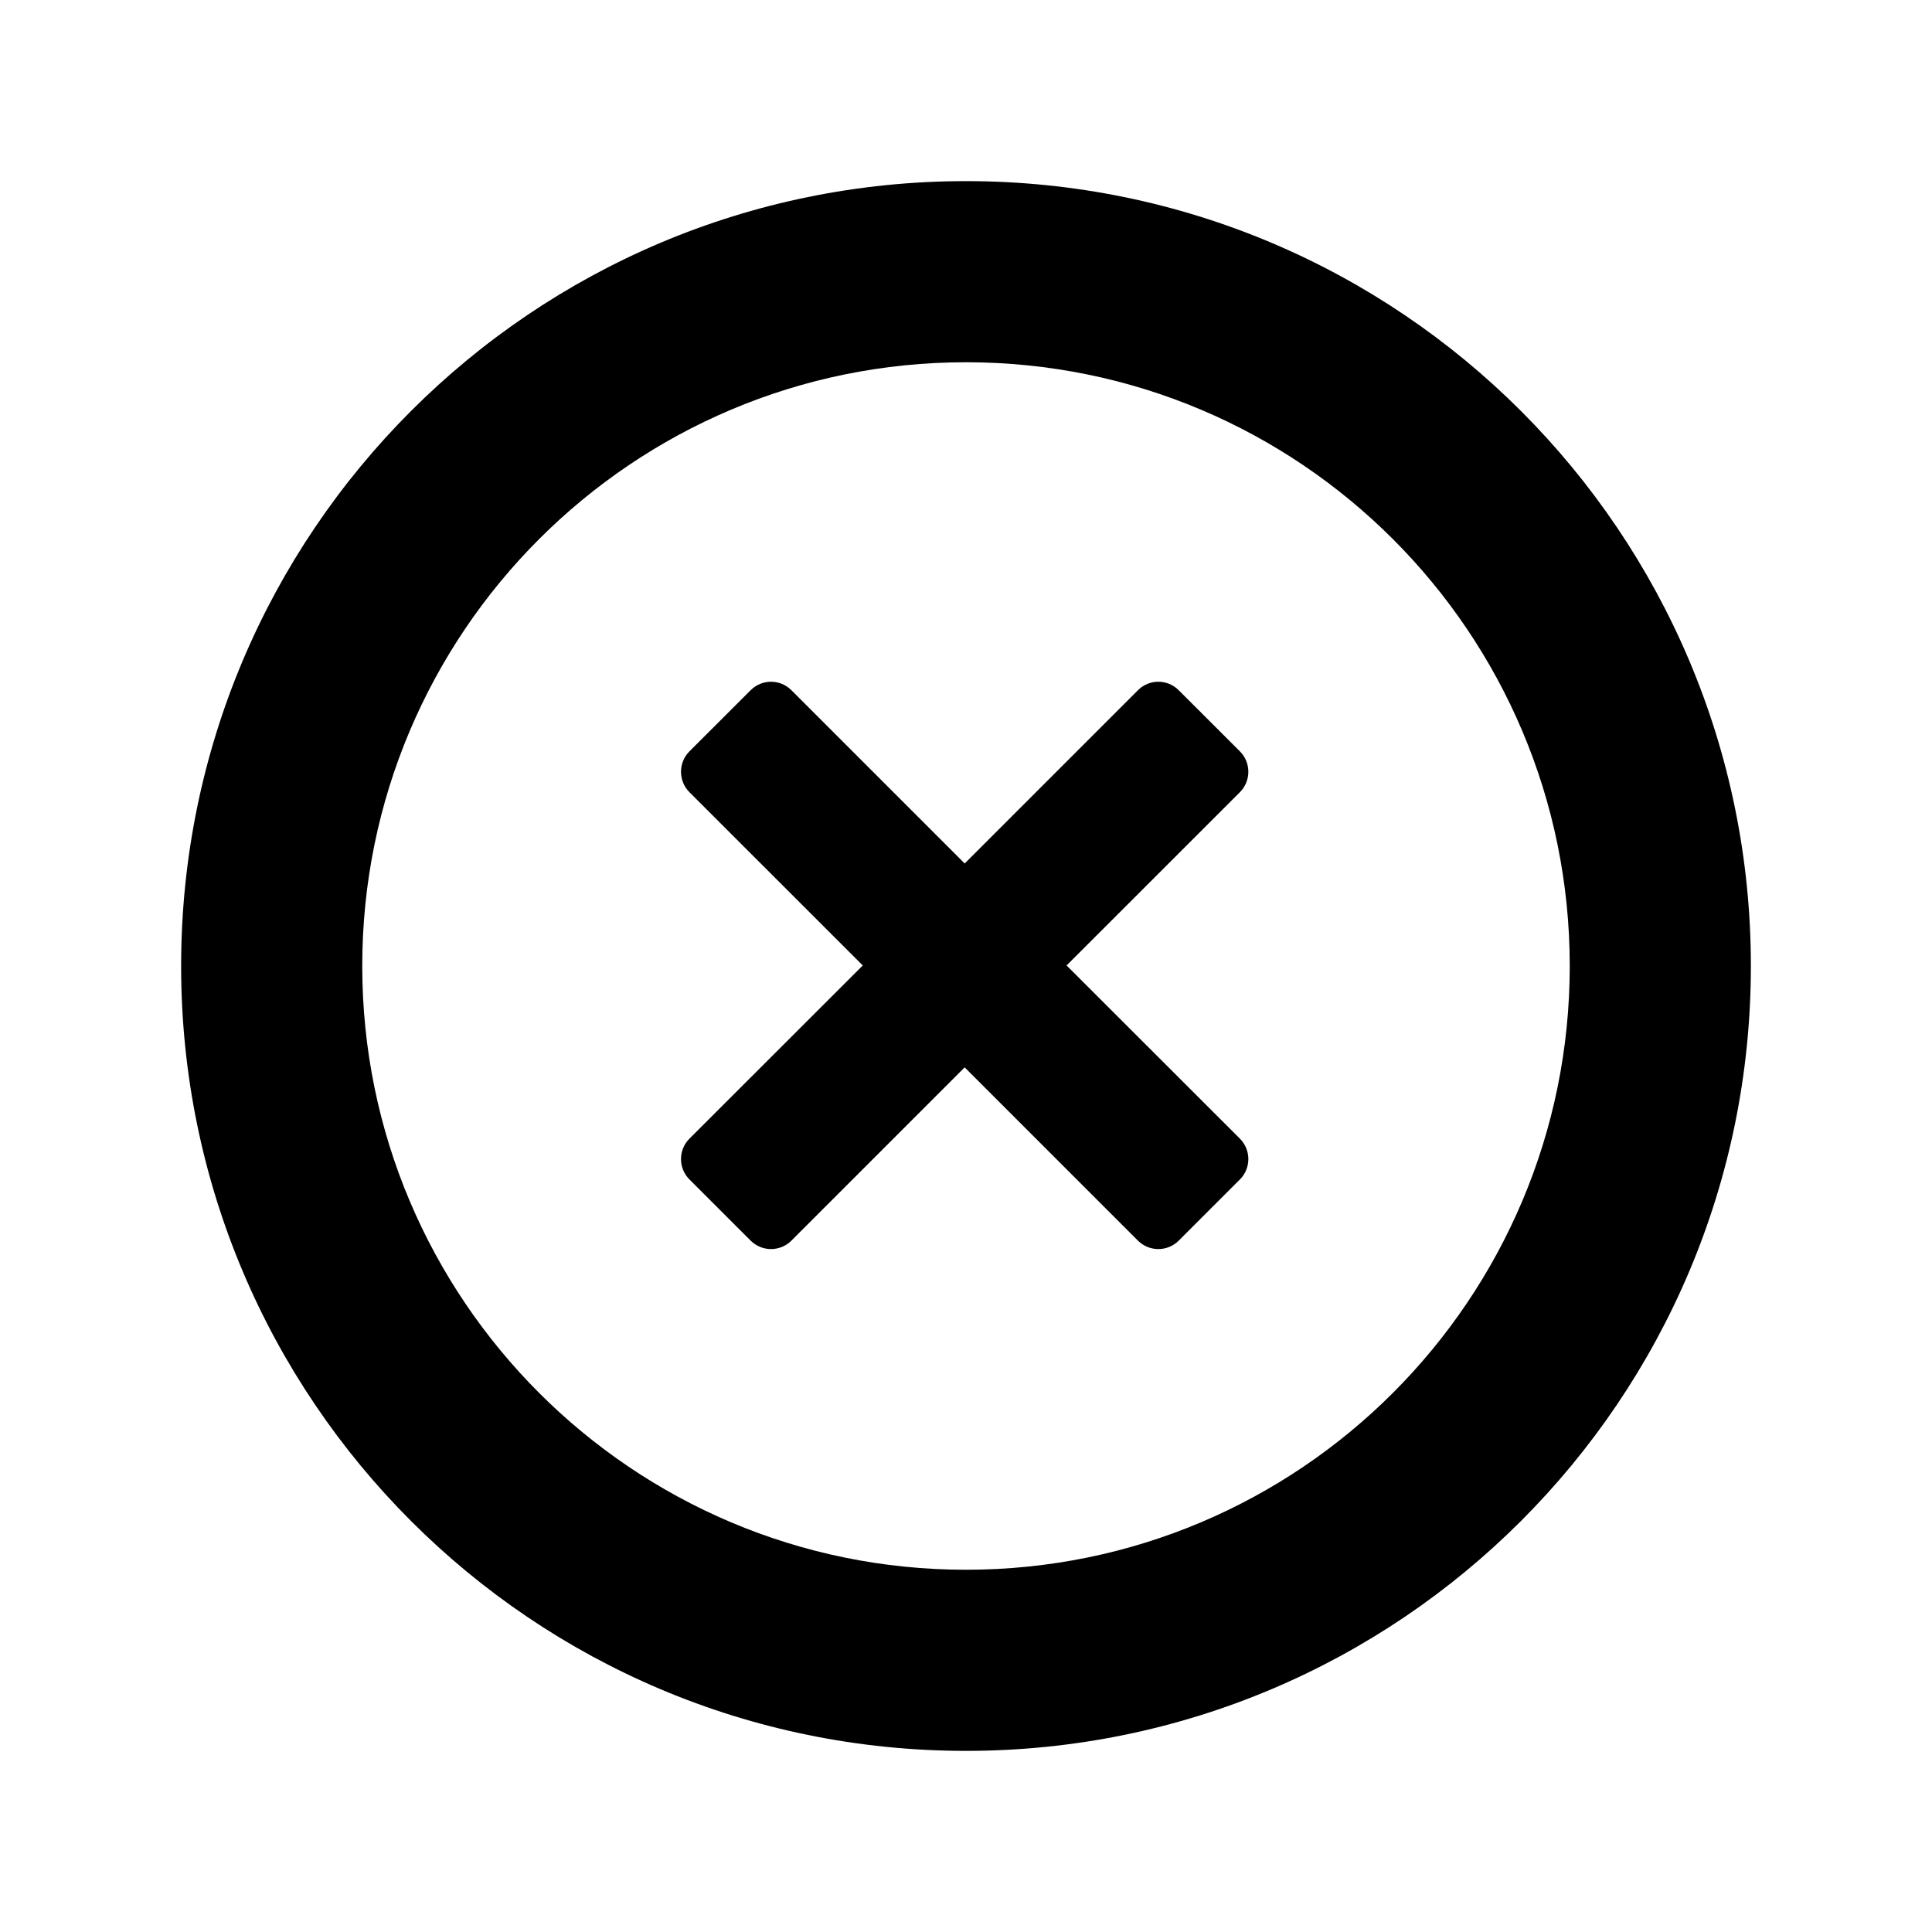
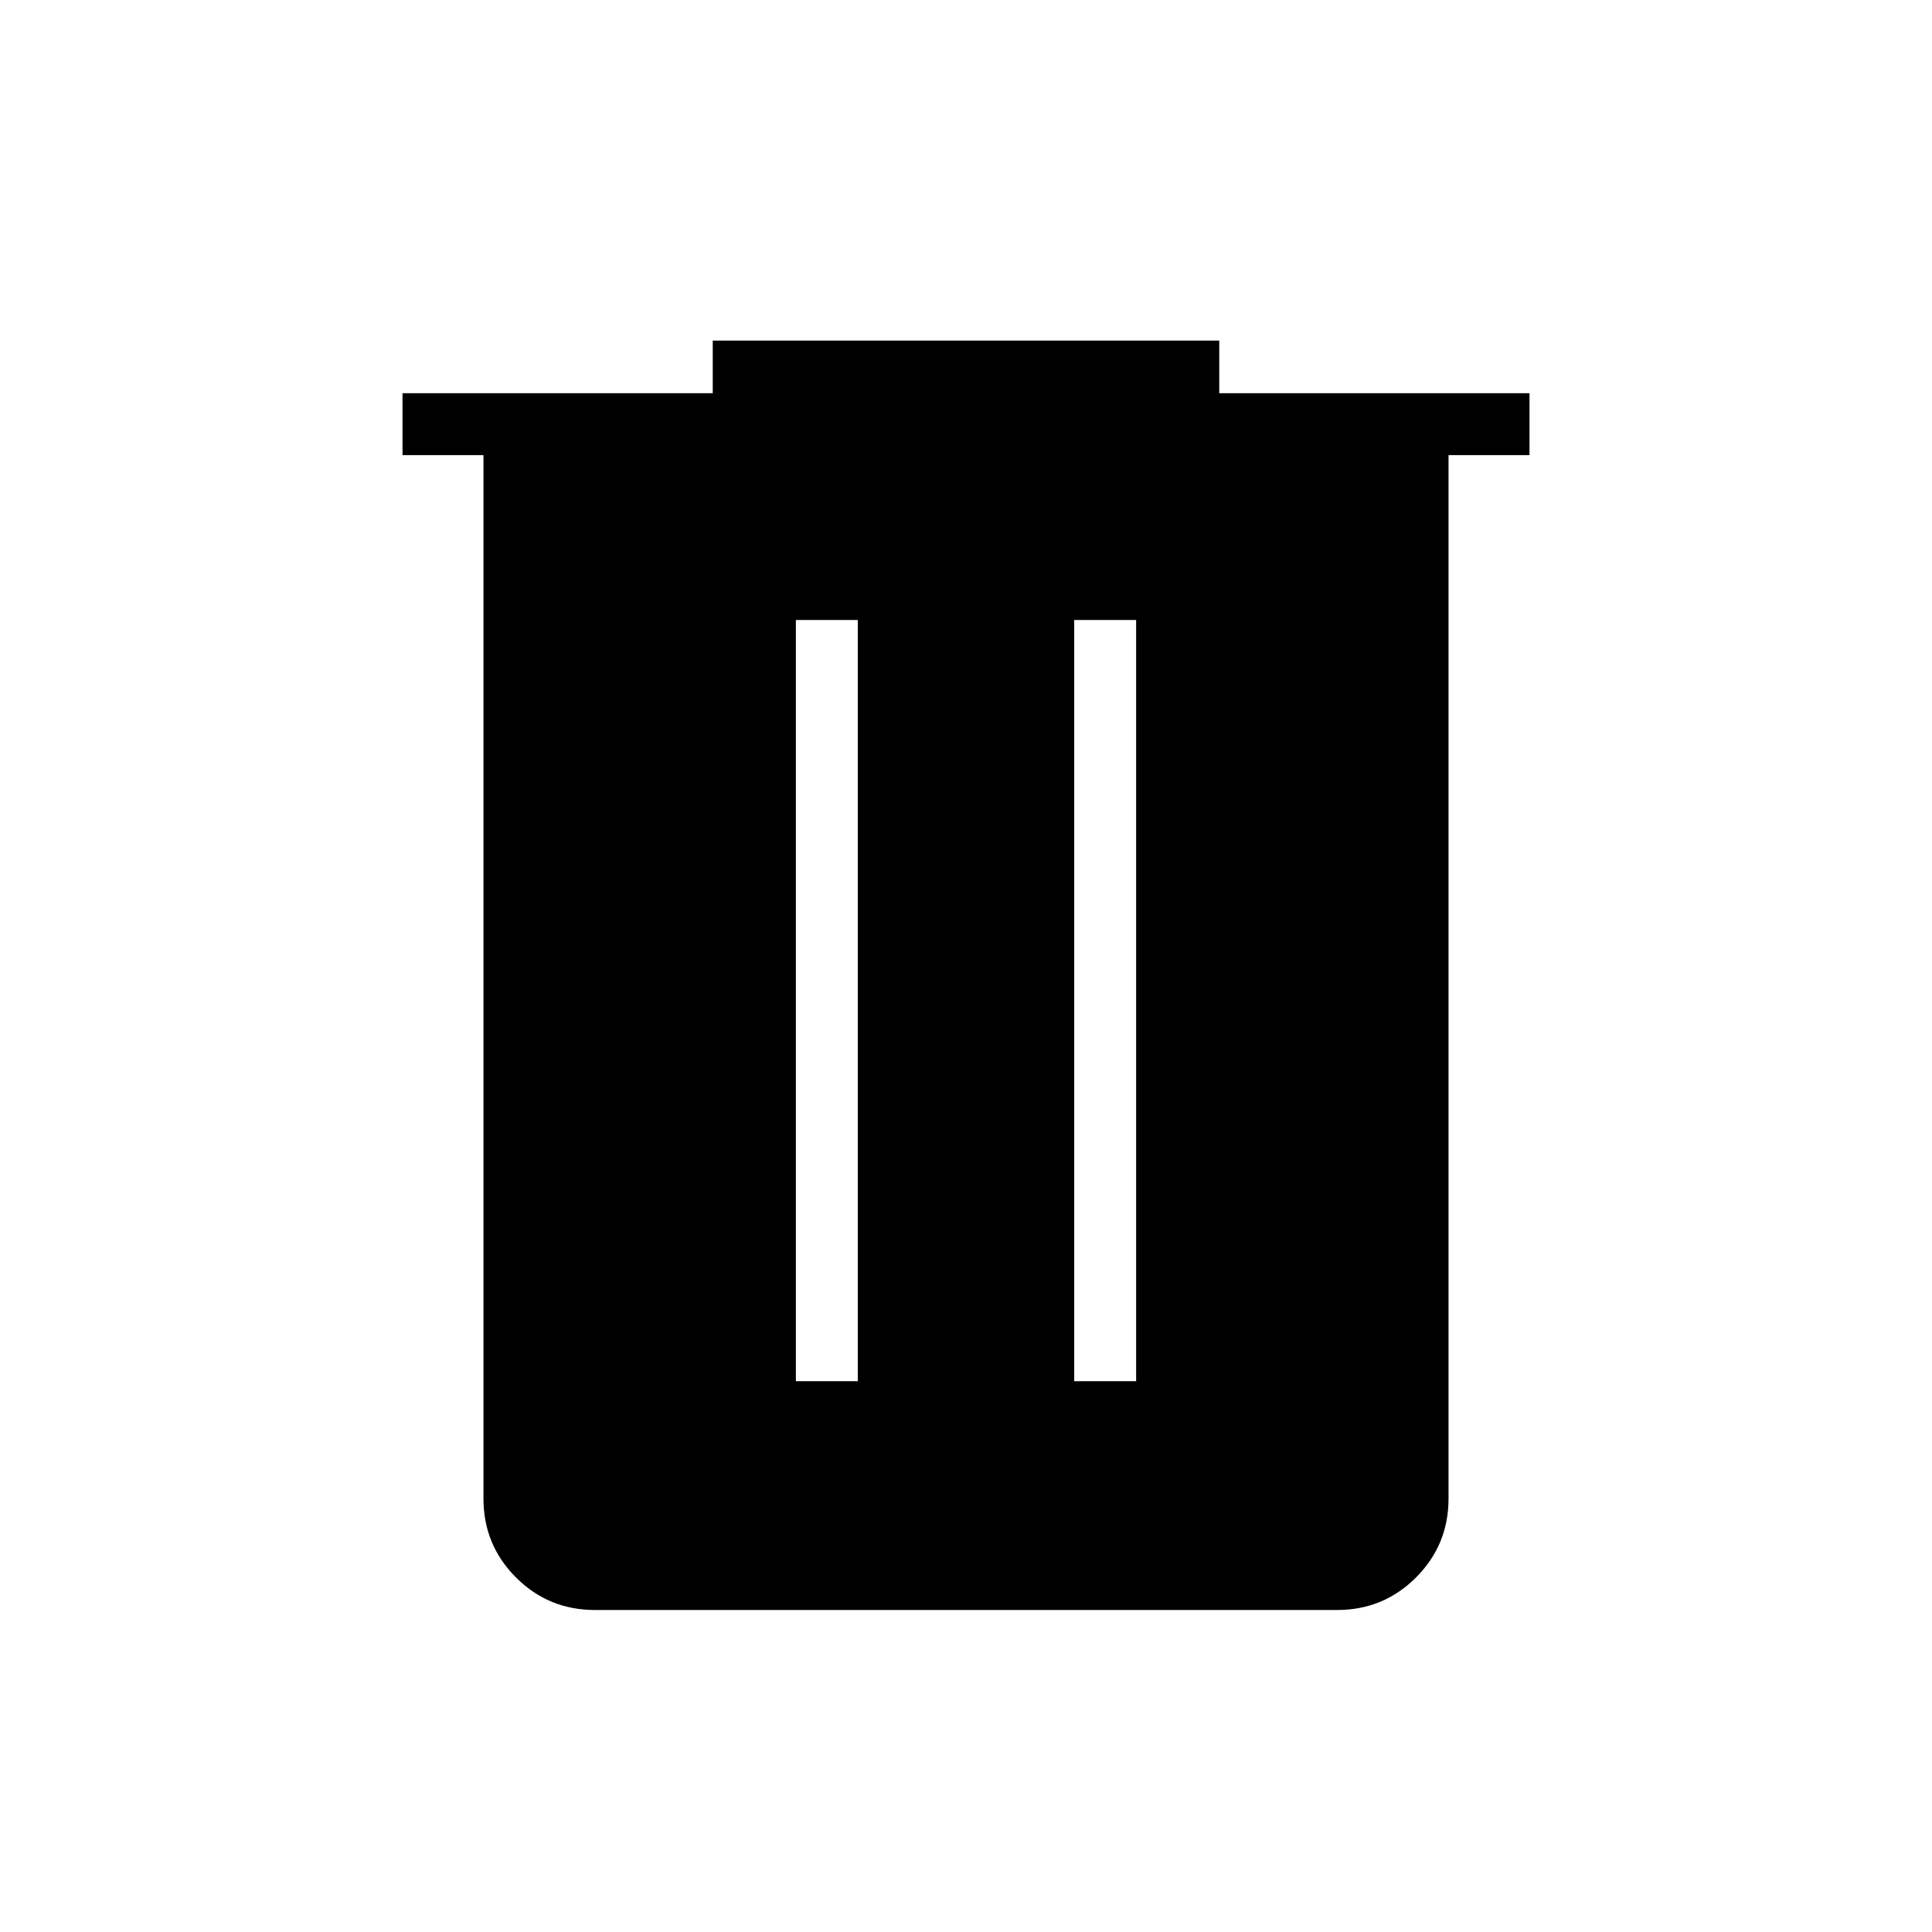
- <svg xmlns="http://www.w3.org/2000/svg" fill="#000000" width="800px" height="800px" viewBox="0 0 32 32" version="1.1">
-   <path d="M16 29c-7.18 0-13-5.82-13-13s5.82-13 13-13 13 5.82 13 13-5.82 13-13 13zM16 6c-5.522 0-10 4.478-10 10s4.478 10 10 10c5.523 0 10-4.478 10-10s-4.477-10-10-10zM20.537 19.535l-1.014 1.014c-0.186 0.186-0.488 0.186-0.675 0l-2.87-2.87-2.87 2.87c-0.187 0.186-0.488 0.186-0.675 0l-1.014-1.014c-0.186-0.186-0.186-0.488 0-0.675l2.871-2.869-2.871-2.87c-0.186-0.187-0.186-0.489 0-0.676l1.014-1.013c0.187-0.187 0.488-0.187 0.675 0l2.87 2.87 2.87-2.87c0.187-0.187 0.489-0.187 0.675 0l1.014 1.013c0.186 0.187 0.186 0.489 0 0.676l-2.871 2.87 2.871 2.869c0.186 0.187 0.186 0.49 0 0.675z" />
+ <svg xmlns="http://www.w3.org/2000/svg" height="48" viewBox="0 -960 960 960" width="48">
+   <path d="M295.615-160q-23.058 0-39.221-16.163-16.163-16.164-16.163-39.221v-518.462H200v-30.77h154.154v-26.154h251.692v26.154H760v30.77h-40.231v518.462q0 23.057-16.163 39.221Q687.443-160 664.385-160h-368.77Zm99.846-113.692h30.77v-378.231h-30.77v378.231Zm138.308 0h30.77v-378.231h-30.77v378.231Z" />
</svg>
